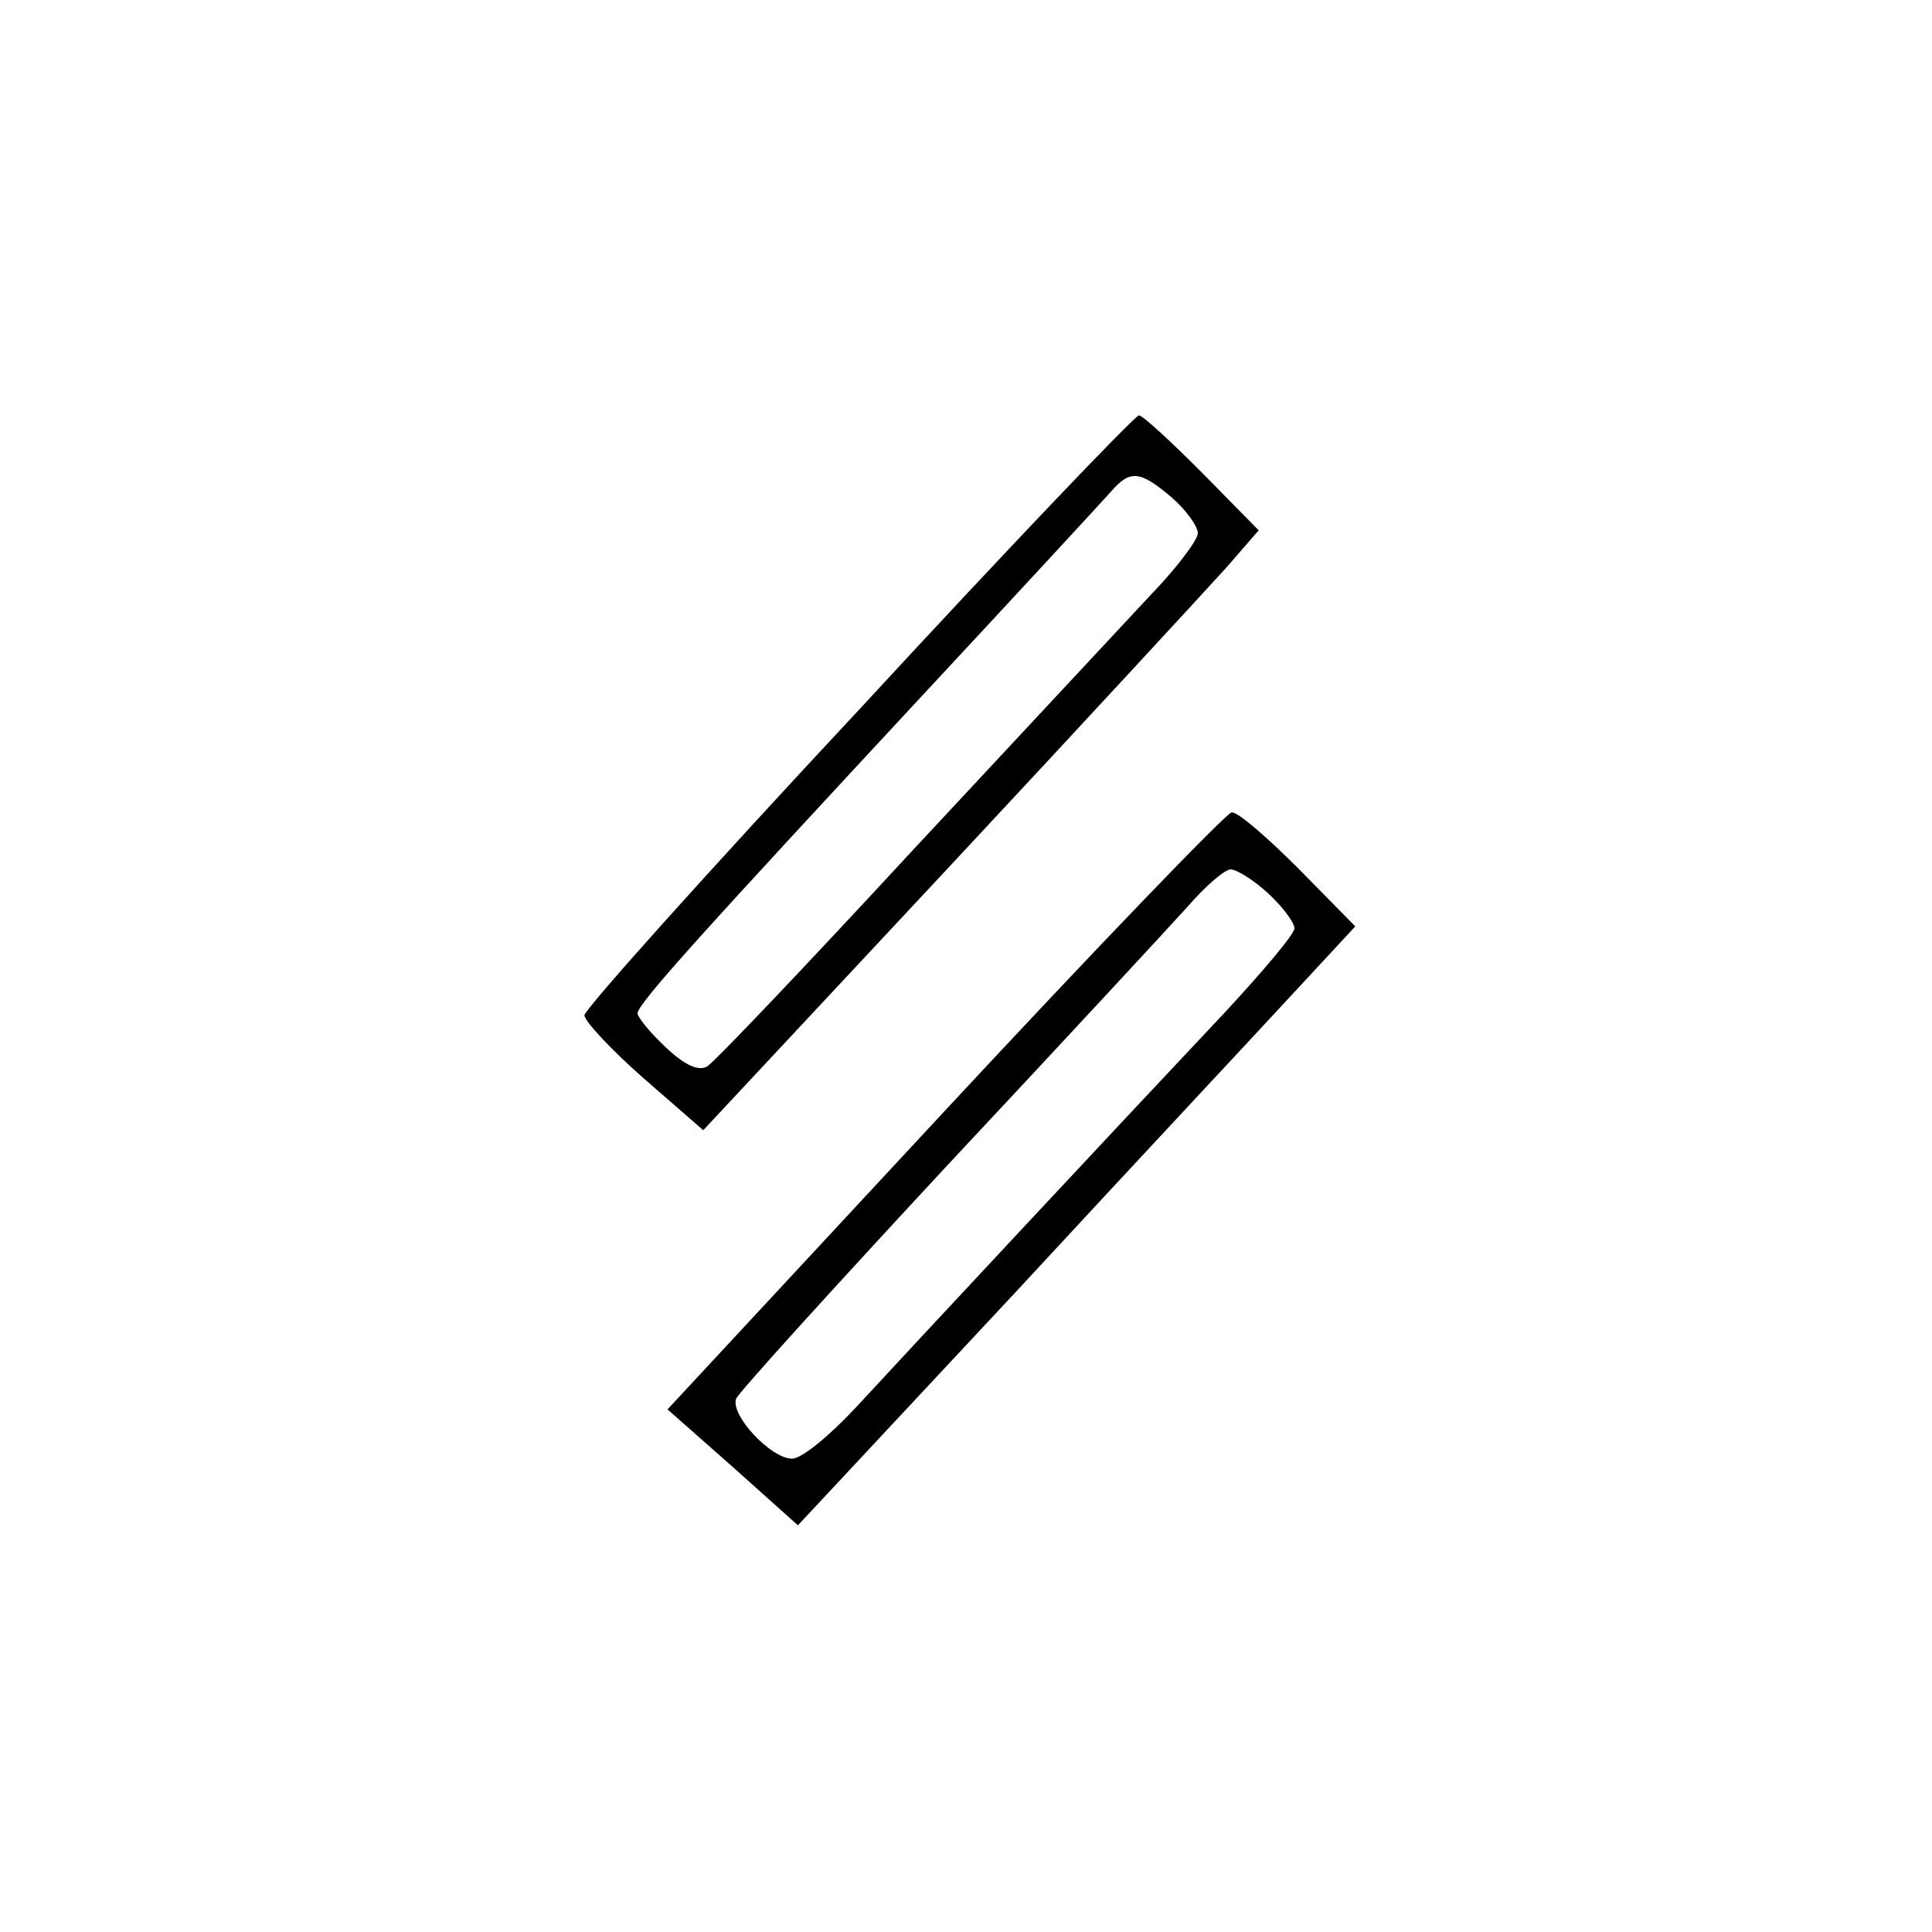
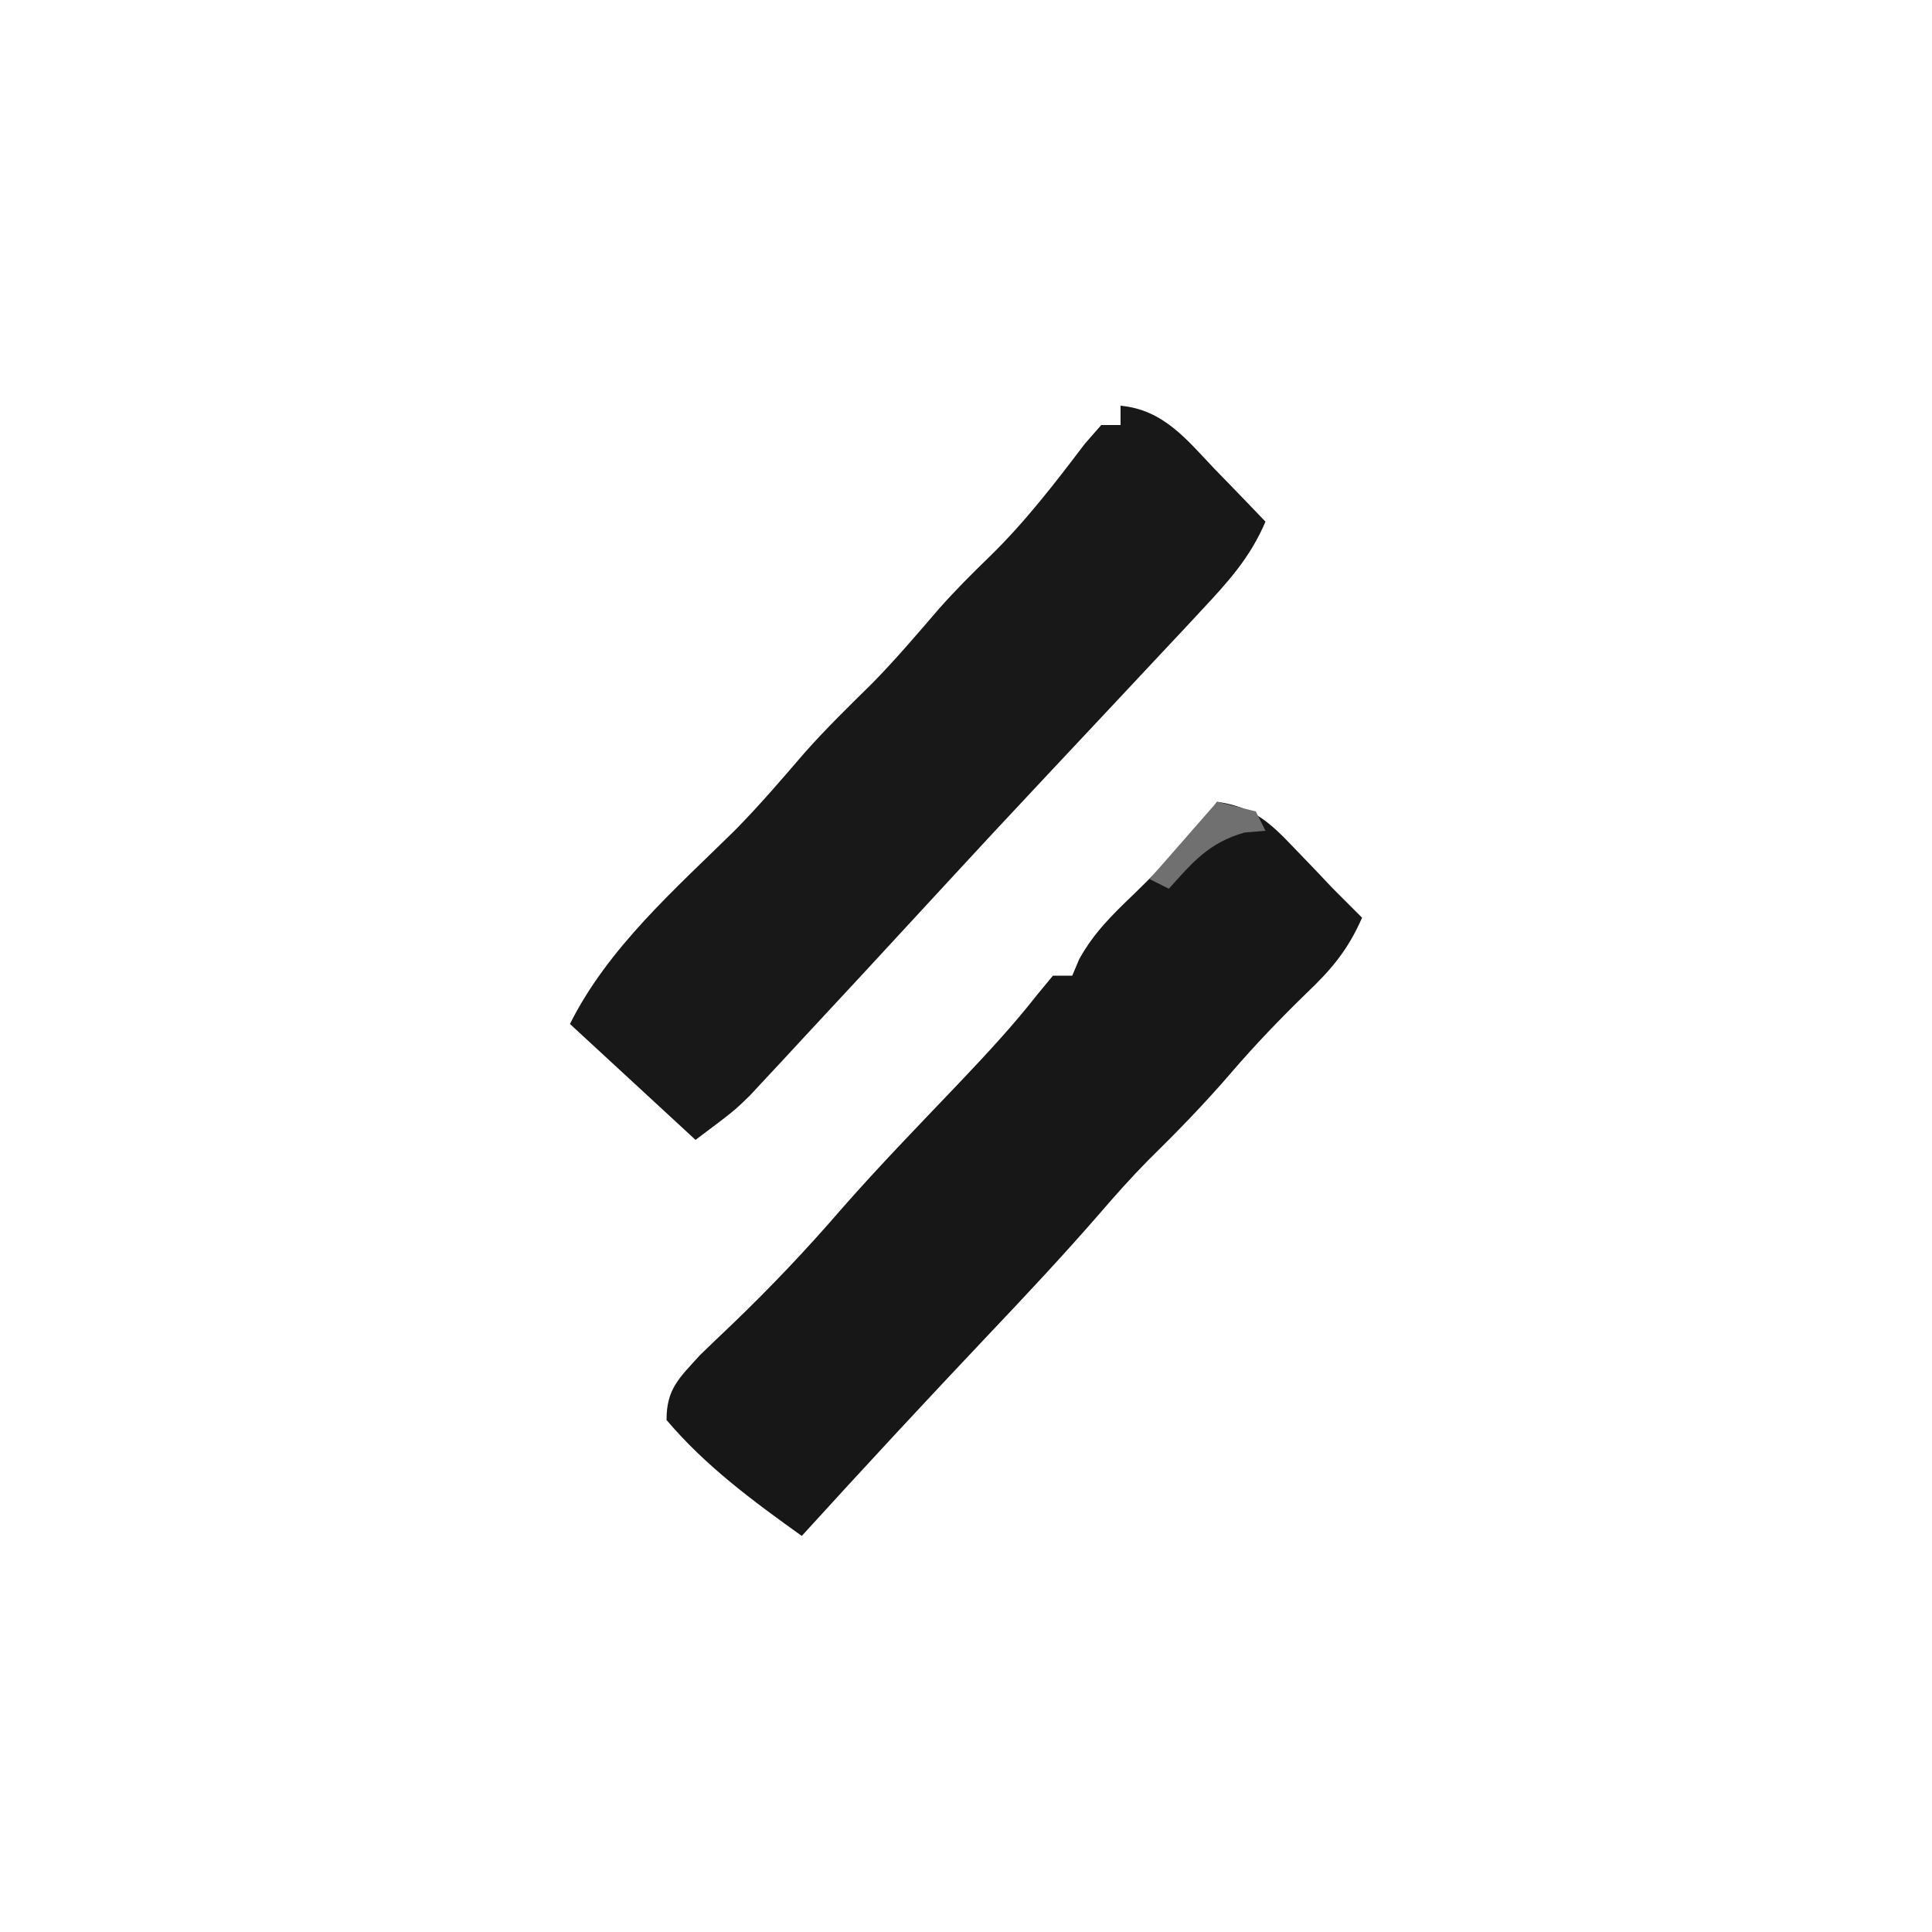
- <svg xmlns="http://www.w3.org/2000/svg" version="1.0" width="200pt" height="200pt" viewBox="0 0 200 200" preserveAspectRatio="xMidYMid meet">
-   <g transform="translate(0,200) scale(0.1,-0.1)" fill="#000000" stroke="none">
-     <path d="M889 1265 c-156 -167 -284 -310 -284 -316 0 -6 28 -36 61 -65 l62 -54 254 272 c140 150 269 290 288 311 l33 38 -59 60 c-32 32 -61 59 -65 59 -4 0 -135 -137 -290 -305z m324 220 c15 -13 27 -30 27 -37 0 -7 -22 -36 -48 -63 -26 -28 -137 -147 -247 -265 -109 -118 -205 -219 -213 -224 -9 -5 -23 1 -43 20 -16 15 -29 31 -29 35 0 10 70 87 305 340 94 101 177 191 185 200 20 23 30 22 63 -6z" />
-     <path d="M978 850 l-287 -309 68 -60 67 -60 225 241 c123 133 253 272 288 310 l64 69 -59 60 c-32 32 -63 59 -69 58 -5 0 -139 -139 -297 -309z m335 225 c15 -14 27 -30 27 -36 0 -6 -33 -45 -72 -87 -99 -105 -323 -345 -382 -409 -27 -29 -56 -53 -66 -53 -22 0 -64 45 -58 62 3 7 102 116 219 242 118 126 229 246 248 267 19 22 39 39 45 39 6 0 24 -11 39 -25z" />
-   </g>
+ <svg xmlns="http://www.w3.org/2000/svg" version="1.1" width="200" height="200">
+   <path d="M0 0 C3.789 0.559 5.461 2.138 8.062 4.875 C9.07 5.923 9.07 5.923 10.098 6.992 C11.039 7.986 11.039 7.986 12 9 C12.997 10.003 13.995 11.005 15 12 C13.583 15.252 11.875 17.314 9.312 19.75 C6.558 22.43 3.941 25.146 1.438 28.062 C-1.294 31.24 -4.168 34.193 -7.157 37.126 C-8.93 38.929 -10.587 40.786 -12.234 42.703 C-15.964 46.992 -19.838 51.128 -23.75 55.25 C-30.233 62.107 -36.651 69.018 -43 76 C-48.076 72.367 -52.949 68.778 -57 64 C-57.007 60.776 -55.701 59.67 -53.523 57.266 C-52.481 56.253 -51.432 55.248 -50.375 54.25 C-46.314 50.364 -42.52 46.363 -38.848 42.106 C-34.933 37.644 -30.79 33.389 -26.697 29.092 C-23.883 26.122 -21.16 23.205 -18.637 19.98 C-18.097 19.327 -17.556 18.673 -17 18 C-16.34 18 -15.68 18 -15 18 C-14.76 17.432 -14.52 16.863 -14.273 16.277 C-12.742 13.538 -10.889 11.733 -8.625 9.562 C-5.507 6.52 -2.603 3.508 0 0 Z " fill="#171717" transform="translate(126,83)" />
+   <path d="M0 0 C4.449 0.413 6.841 3.505 9.75 6.562 C10.257 7.083 10.763 7.603 11.285 8.139 C12.53 9.419 13.766 10.709 15 12 C13.416 15.745 11.076 18.293 8.312 21.25 C7.596 22.021 7.596 22.021 6.865 22.807 C5.248 24.543 3.625 26.272 2 28 C0.786 29.295 -0.427 30.591 -1.641 31.887 C-3.552 33.927 -5.465 35.967 -7.38 38.005 C-11.274 42.151 -15.148 46.314 -19 50.5 C-20.999 52.668 -22.999 54.834 -25 57 C-25.63 57.682 -26.261 58.364 -26.91 59.067 C-28.936 61.257 -30.968 63.441 -33 65.625 C-33.636 66.313 -34.271 67 -34.926 67.709 C-35.528 68.354 -36.13 68.999 -36.75 69.664 C-37.281 70.236 -37.812 70.808 -38.359 71.397 C-40 73 -40 73 -44 76 C-48.29 72.04 -52.58 68.08 -57 64 C-53.06 56.12 -46.136 50.069 -39.902 43.934 C-37.381 41.371 -35.058 38.659 -32.715 35.934 C-30.5 33.436 -28.131 31.12 -25.75 28.781 C-23.292 26.279 -21.033 23.619 -18.746 20.961 C-17.085 19.096 -15.358 17.36 -13.562 15.625 C-9.878 12.032 -6.805 8.036 -3.699 3.941 C-3.138 3.301 -2.578 2.66 -2 2 C-1.34 2 -0.68 2 0 2 C0 1.34 0 0.68 0 0 Z " fill="#181818" transform="translate(116,42)" />
+   <path d="M0 0 C1.32 0.33 2.64 0.66 4 1 C4.33 1.66 4.66 2.32 5 3 C4.278 3.062 3.556 3.124 2.812 3.188 C-0.847 4.245 -2.492 6.206 -5 9 C-5.66 8.67 -6.32 8.34 -7 8 C-4.69 5.36 -2.38 2.72 0 0 Z " fill="#707070" transform="translate(126,83)" />
+   <path d="" fill="#FEFEFE" transform="translate(0,0)" />
+   <path d="" fill="#FEFEFE" transform="translate(0,0)" />
+   <path d="" fill="#FEFEFE" transform="translate(0,0)" />
+   <path d="" fill="#FEFEFE" transform="translate(0,0)" />
+   <path d="" fill="#FEFEFE" transform="translate(0,0)" />
+   <path d="" fill="#FEFEFE" transform="translate(0,0)" />
+   <path d="" fill="#FEFEFE" transform="translate(0,0)" />
+   <path d="" fill="#FEFEFE" transform="translate(0,0)" />
+   <path d="" fill="#FEFEFE" transform="translate(0,0)" />
+   <path d="" fill="#FEFEFE" transform="translate(0,0)" />
+   <path d="" fill="#FEFEFE" transform="translate(0,0)" />
+   <path d="" fill="#FEFEFE" transform="translate(0,0)" />
+   <path d="" fill="#FEFEFE" transform="translate(0,0)" />
+   <path d="" fill="#FEFEFE" transform="translate(0,0)" />
+   <path d="" fill="#FEFEFE" transform="translate(0,0)" />
+   <path d="" fill="#FEFEFE" transform="translate(0,0)" />
+   <path d="" fill="#FEFEFE" transform="translate(0,0)" />
+   <path d="" fill="#FEFEFE" transform="translate(0,0)" />
+   <path d="" fill="#FEFEFE" transform="translate(0,0)" />
+   <path d="" fill="#FEFEFE" transform="translate(0,0)" />
+   <path d="" fill="#FEFEFE" transform="translate(0,0)" />
+   <path d="" fill="#FEFEFE" transform="translate(0,0)" />
+   <path d="" fill="#FEFEFE" transform="translate(0,0)" />
+   <path d="" fill="#FEFEFE" transform="translate(0,0)" />
+   <path d="" fill="#FEFEFE" transform="translate(0,0)" />
+   <path d="" fill="#FEFEFE" transform="translate(0,0)" />
+   <path d="" fill="#FEFEFE" transform="translate(0,0)" />
+   <path d="" fill="#FEFEFE" transform="translate(0,0)" />
+   <path d="" fill="#FEFEFE" transform="translate(0,0)" />
+   <path d="" fill="#FEFEFE" transform="translate(0,0)" />
+   <path d="" fill="#FEFEFE" transform="translate(0,0)" />
+   <path d="" fill="#FEFEFE" transform="translate(0,0)" />
+   <path d="" fill="#FEFEFE" transform="translate(0,0)" />
+   <path d="" fill="#FEFEFE" transform="translate(0,0)" />
+   <path d="" fill="#FEFEFE" transform="translate(0,0)" />
+   <path d="" fill="#FEFEFE" transform="translate(0,0)" />
+   <path d="" fill="#FEFEFE" transform="translate(0,0)" />
+   <path d="" fill="#FEFEFE" transform="translate(0,0)" />
+   <path d="" fill="#FEFEFE" transform="translate(0,0)" />
+   <path d="" fill="#FEFEFE" transform="translate(0,0)" />
+   <path d="" fill="#FEFEFE" transform="translate(0,0)" />
+   <path d="" fill="#FEFEFE" transform="translate(0,0)" />
+   <path d="" fill="#FEFEFE" transform="translate(0,0)" />
+   <path d="" fill="#FEFEFE" transform="translate(0,0)" />
+   <path d="" fill="#FEFEFE" transform="translate(0,0)" />
+   <path d="" fill="#FEFEFE" transform="translate(0,0)" />
+   <path d="" fill="#FEFEFE" transform="translate(0,0)" />
+   <path d="" fill="#FEFEFE" transform="translate(0,0)" />
+   <path d="" fill="#FEFEFE" transform="translate(0,0)" />
+   <path d="" fill="#FEFEFE" transform="translate(0,0)" />
+   <path d="" fill="#FEFEFE" transform="translate(0,0)" />
+   <path d="" fill="#FEFEFE" transform="translate(0,0)" />
+   <path d="" fill="#FEFEFE" transform="translate(0,0)" />
+   <path d="" fill="#FEFEFE" transform="translate(0,0)" />
+   <path d="" fill="#FEFEFE" transform="translate(0,0)" />
+   <path d="" fill="#FEFEFE" transform="translate(0,0)" />
+   <path d="" fill="#FEFEFE" transform="translate(0,0)" />
+   <path d="" fill="#FEFEFE" transform="translate(0,0)" />
+   <path d="" fill="#FEFEFE" transform="translate(0,0)" />
+   <path d="" fill="#FEFEFE" transform="translate(0,0)" />
+   <path d="" fill="#FEFEFE" transform="translate(0,0)" />
+   <path d="" fill="#FEFEFE" transform="translate(0,0)" />
+   <path d="" fill="#FEFEFE" transform="translate(0,0)" />
+   <path d="" fill="#FEFEFE" transform="translate(0,0)" />
+   <path d="" fill="#FEFEFE" transform="translate(0,0)" />
+   <path d="" fill="#FEFEFE" transform="translate(0,0)" />
+   <path d="" fill="#FEFEFE" transform="translate(0,0)" />
+   <path d="" fill="#FEFEFE" transform="translate(0,0)" />
+   <path d="" fill="#FEFEFE" transform="translate(0,0)" />
+   <path d="" fill="#FEFEFE" transform="translate(0,0)" />
+   <path d="" fill="#FEFEFE" transform="translate(0,0)" />
+   <path d="" fill="#FEFEFE" transform="translate(0,0)" />
+   <path d="" fill="#FEFEFE" transform="translate(0,0)" />
+   <path d="" fill="#FEFEFE" transform="translate(0,0)" />
+   <path d="" fill="#FEFEFE" transform="translate(0,0)" />
+   <path d="" fill="#FEFEFE" transform="translate(0,0)" />
+   <path d="" fill="#FEFEFE" transform="translate(0,0)" />
+   <path d="" fill="#FEFEFE" transform="translate(0,0)" />
+   <path d="" fill="#FEFEFE" transform="translate(0,0)" />
+   <path d="" fill="#FEFEFE" transform="translate(0,0)" />
+   <path d="" fill="#FEFEFE" transform="translate(0,0)" />
+   <path d="" fill="#FEFEFE" transform="translate(0,0)" />
+   <path d="" fill="#FEFEFE" transform="translate(0,0)" />
</svg>
